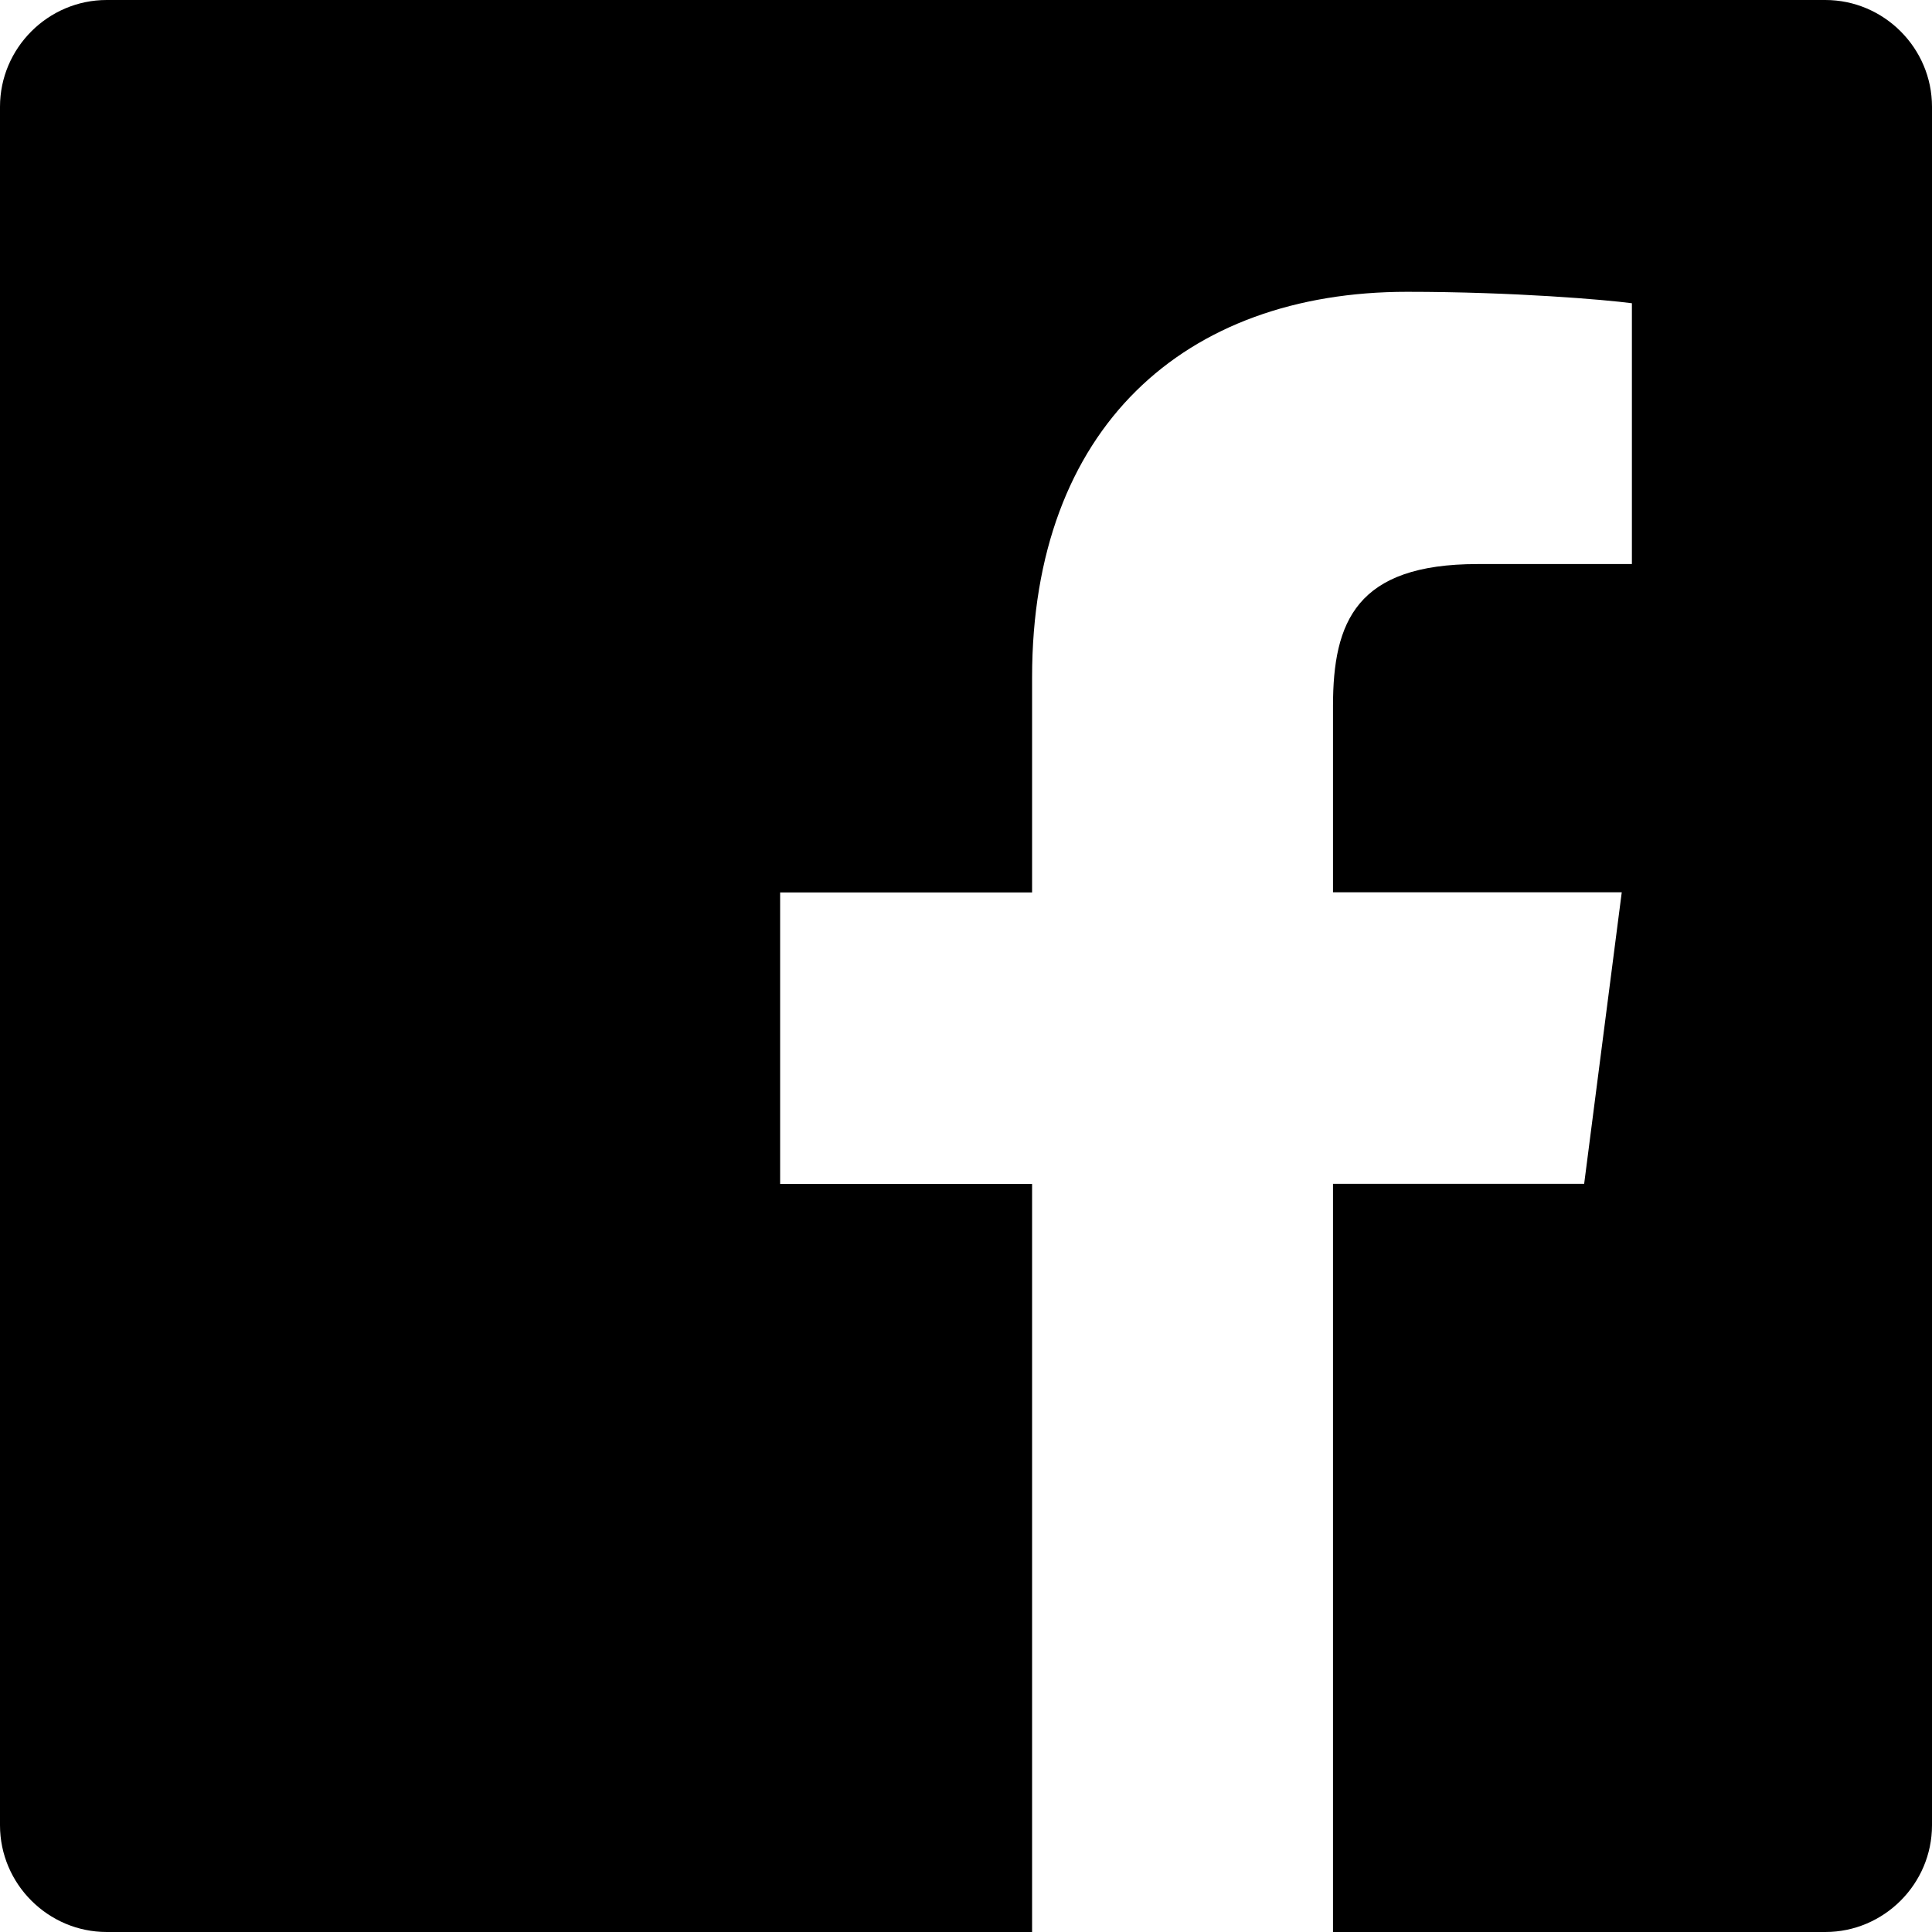
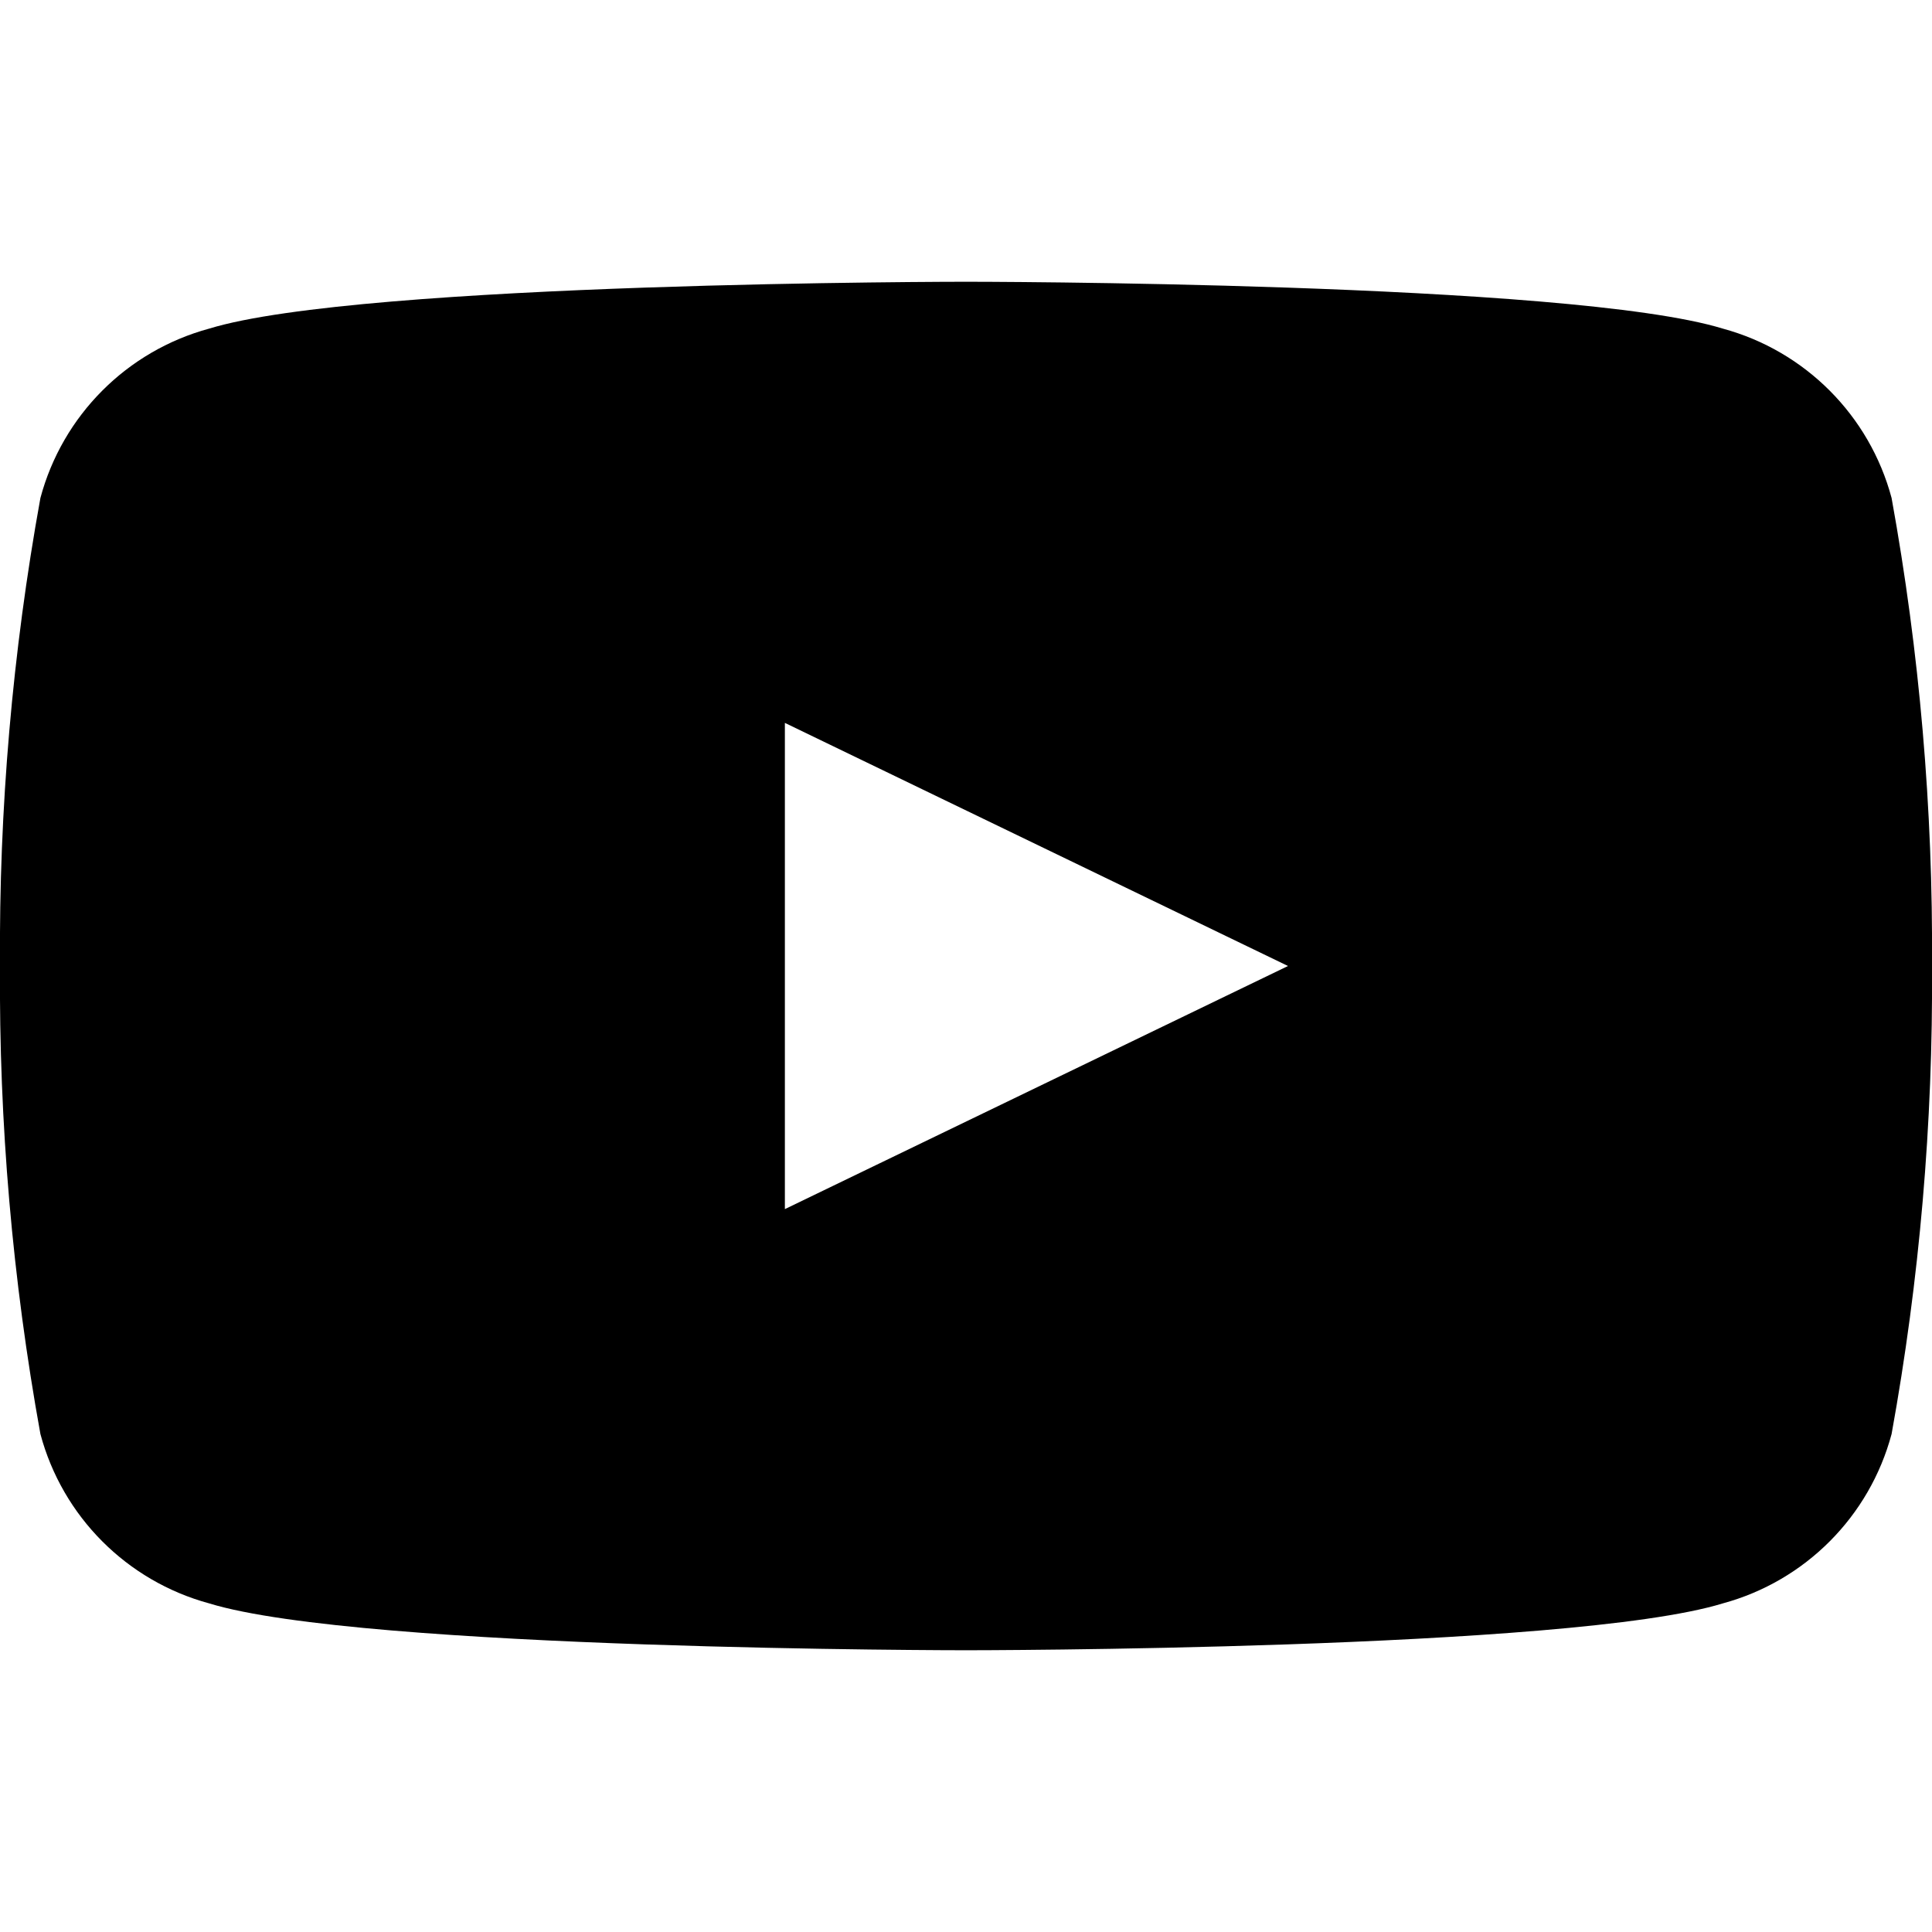
<svg xmlns="http://www.w3.org/2000/svg" width="28" height="28" viewBox="0 0 24 24" fill="currentColor">
-   <path d="M22.675 0h-21.35C.597 0 0 .597 0 1.326v21.348C0 23.403.597 24 1.326 24h11.495V14.708h-3.13v-3.622h3.13V8.413c0-3.1 1.893-4.788 4.657-4.788 1.325 0 2.464.098 2.794.142v3.24h-1.918c-1.504 0-1.795.715-1.795 1.763v2.314h3.587l-.467 3.622h-3.12V24h6.116C23.403 24 24 23.403 24 22.674V1.326C24 .597 23.403 0 22.675 0z" />
+   <path d="M23.498 6.186a2.978 2.978 0 0 0-2.097-2.104C19.505 3.5 12 3.5 12 3.5s-7.505 0-9.401.582A2.978 2.978 0 0 0 .502 6.186 31.367 31.367 0 0 0 0 12a31.367 31.367 0 0 0 .502 5.814 2.978 2.978 0 0 0 2.097 2.104C4.495 20.5 12 20.5 12 20.5s7.505 0 9.401-.582a2.978 2.978 0 0 0 2.097-2.104A31.367 31.367 0 0 0 24 12a31.367 31.367 0 0 0-.502-5.814zM9.75 15.02V8.98l6.25 3.02-6.25 3.02z" />
</svg>
